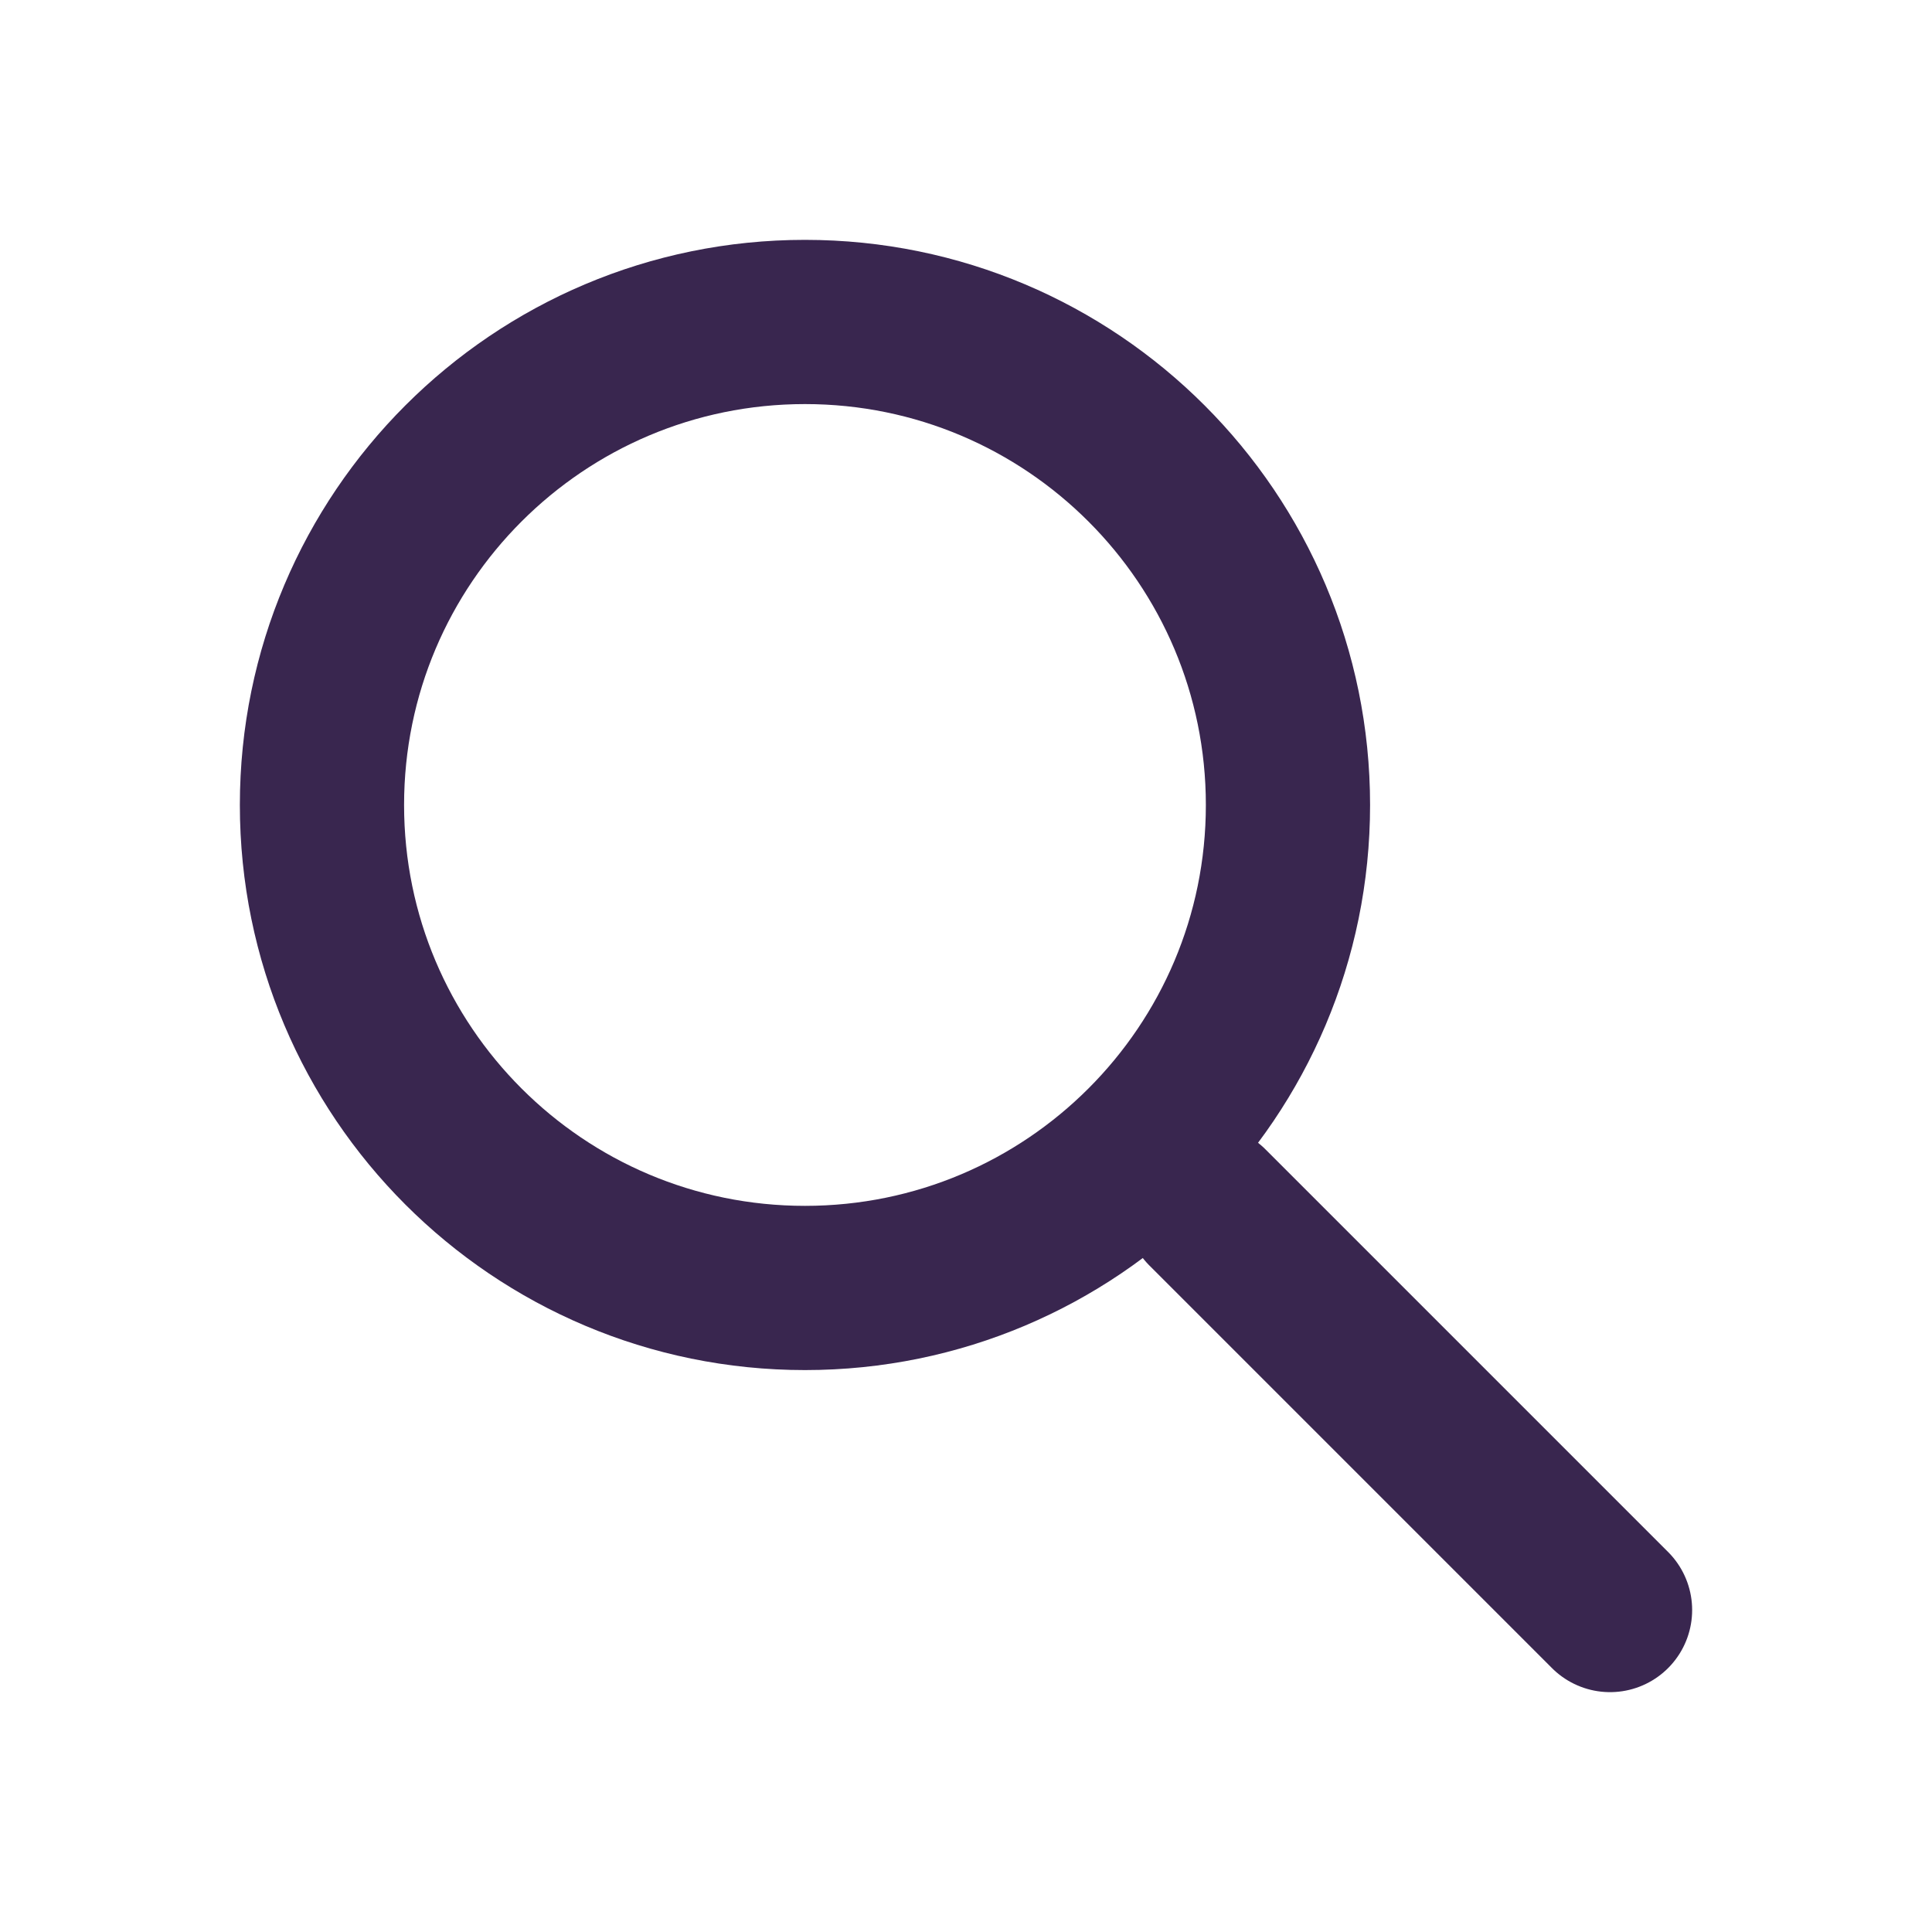
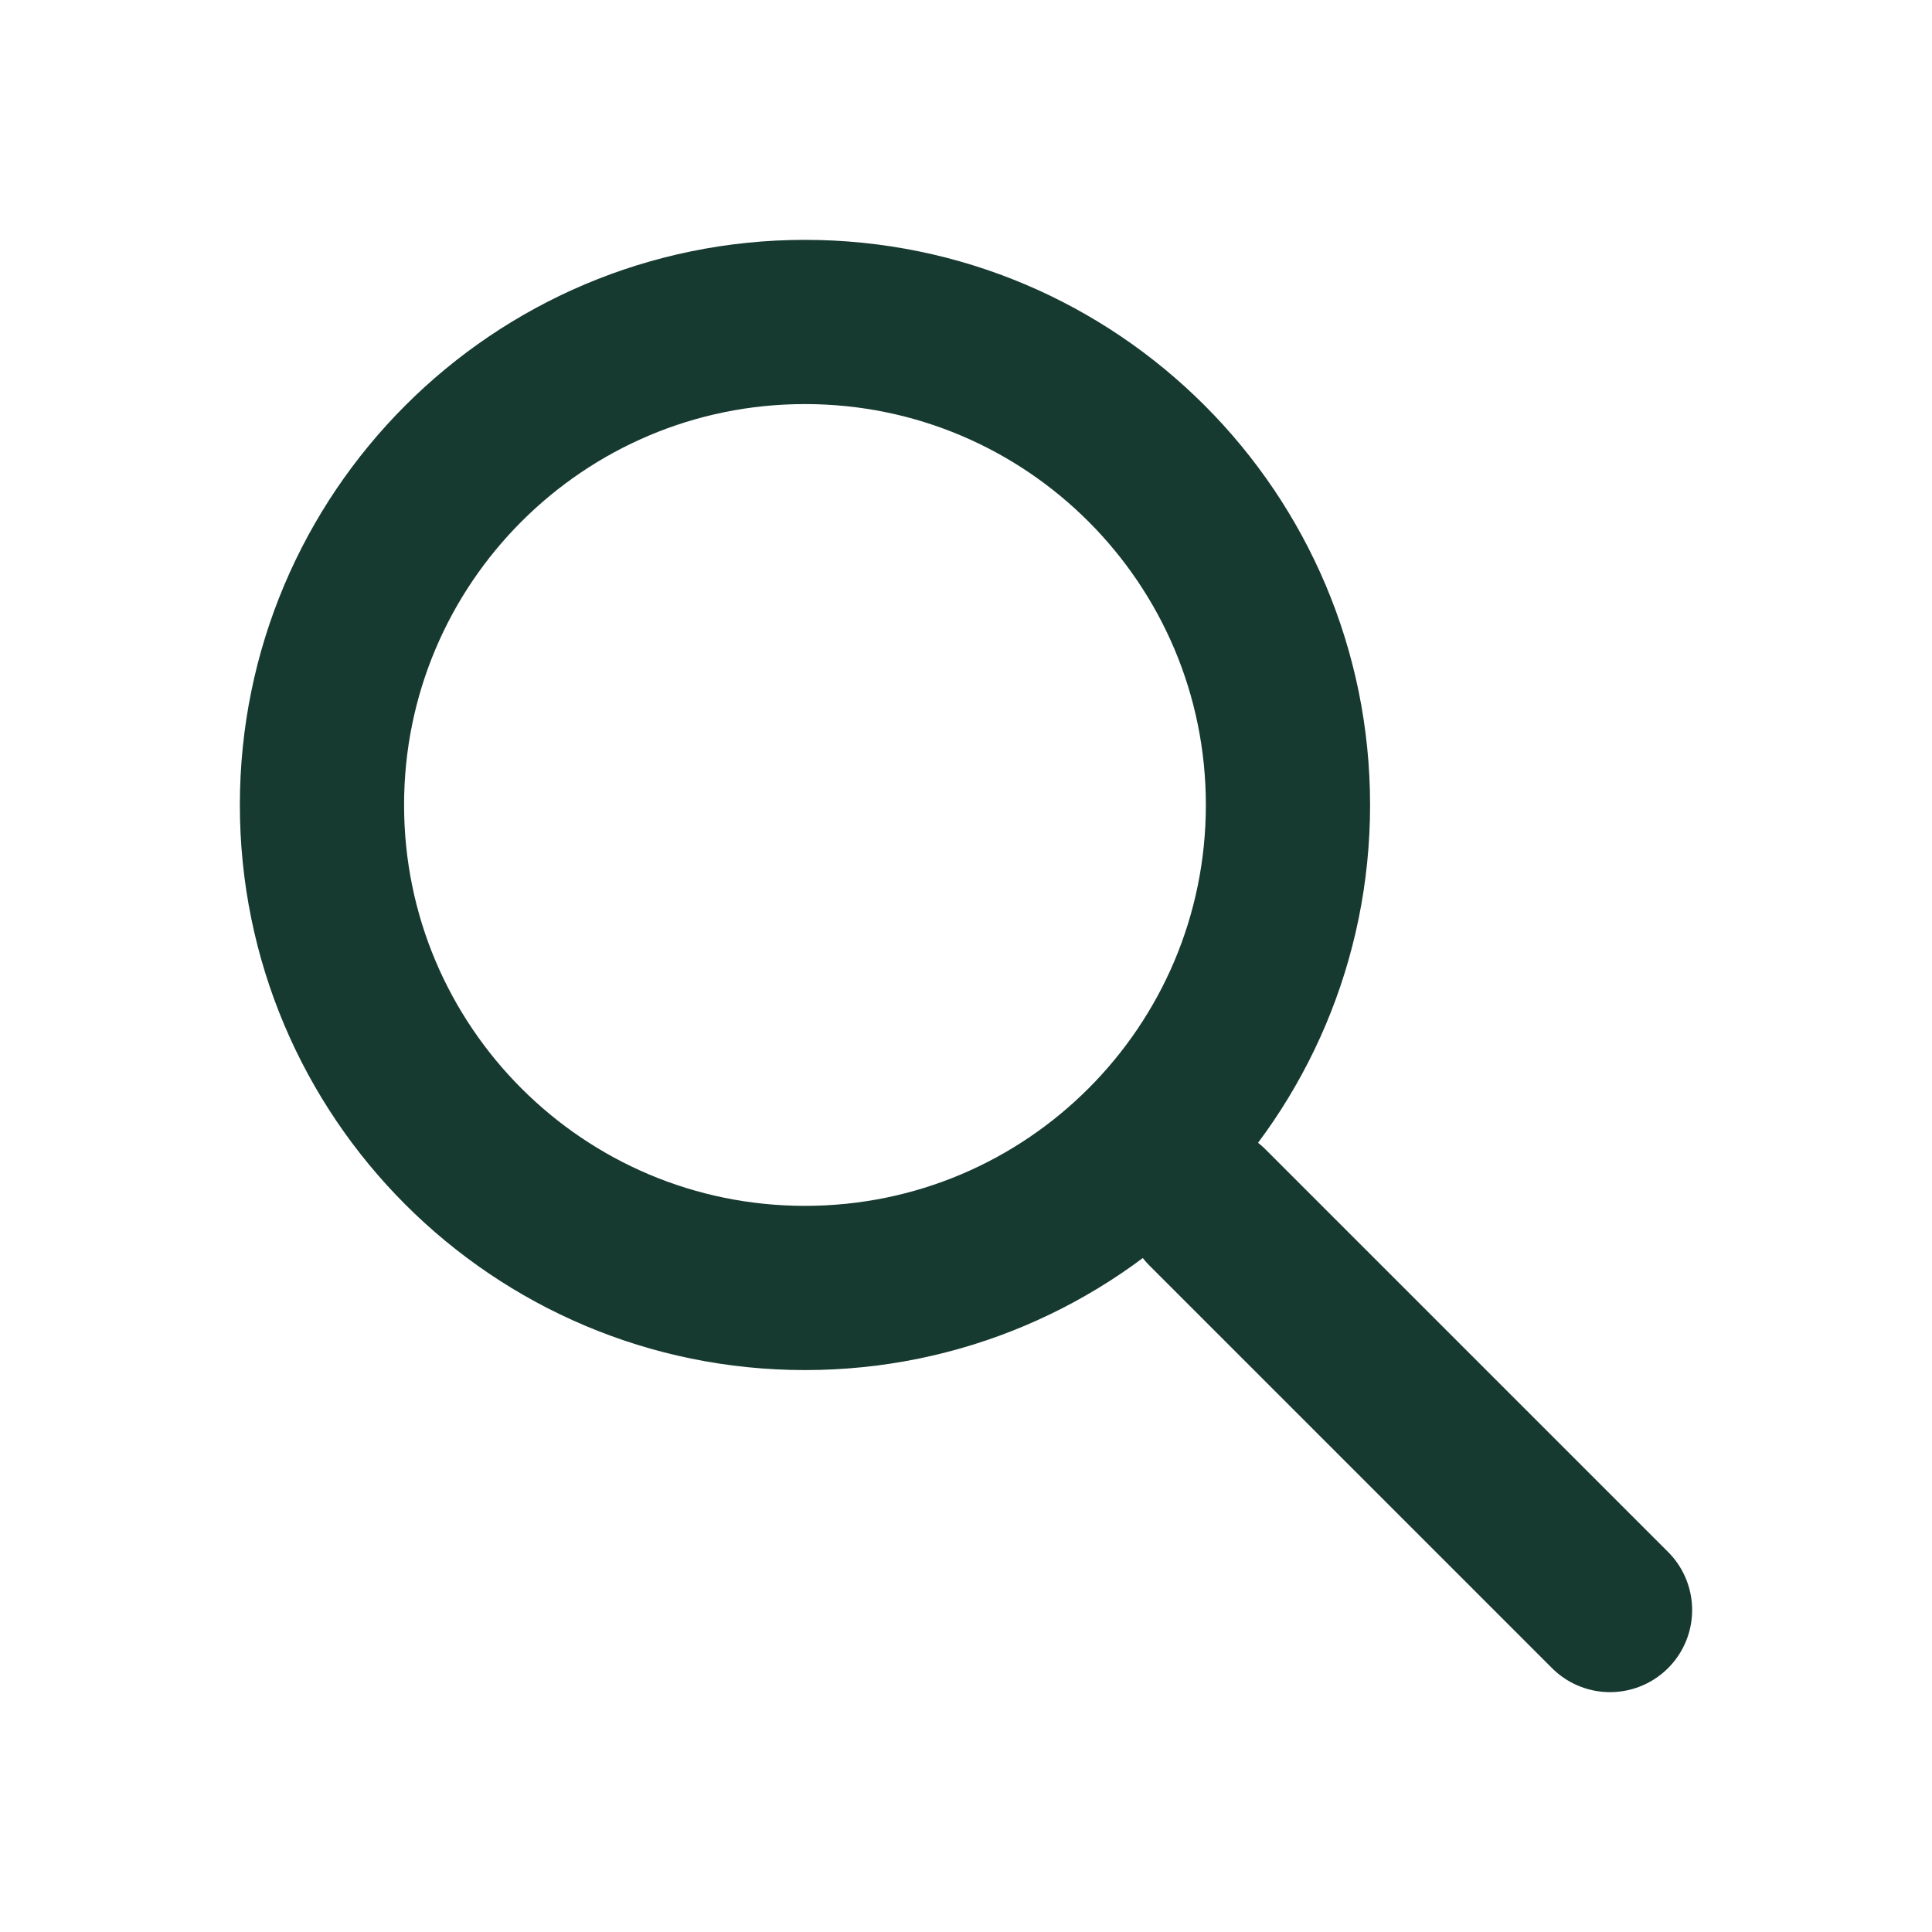
<svg xmlns="http://www.w3.org/2000/svg" preserveAspectRatio="none" overflow="visible" style="display: block;" width="20" height="20" viewBox="0 0 20 20" fill="none">
  <g id="Icon / search">
-     <path id="Vector" d="M13.333 8.333C13.333 11.095 11.095 13.333 8.333 13.333C5.572 13.333 3.333 11.095 3.333 8.333C3.333 5.572 5.572 3.333 8.333 3.333C11.095 3.333 13.333 5.572 13.333 8.333Z" stroke-width="1.7" stroke-linecap="round" stroke-linejoin="round" stroke="#39264F" />
-     <path id="Vector_2" d="M12.5 12.5L16.667 16.667" stroke-width="1.7" stroke-linecap="round" stroke-linejoin="round" stroke="#39264F" />
+     <path id="Vector" d="M13.333 8.333C13.333 11.095 11.095 13.333 8.333 13.333C5.572 13.333 3.333 11.095 3.333 8.333C3.333 5.572 5.572 3.333 8.333 3.333C11.095 3.333 13.333 5.572 13.333 8.333Z" stroke-width="1.7" stroke-linecap="round" stroke-linejoin="round" stroke="#173A30" />
+     <path id="Vector_2" d="M12.5 12.5L16.667 16.667" stroke-width="1.7" stroke-linecap="round" stroke-linejoin="round" stroke="#173A30" />
  </g>
</svg>
